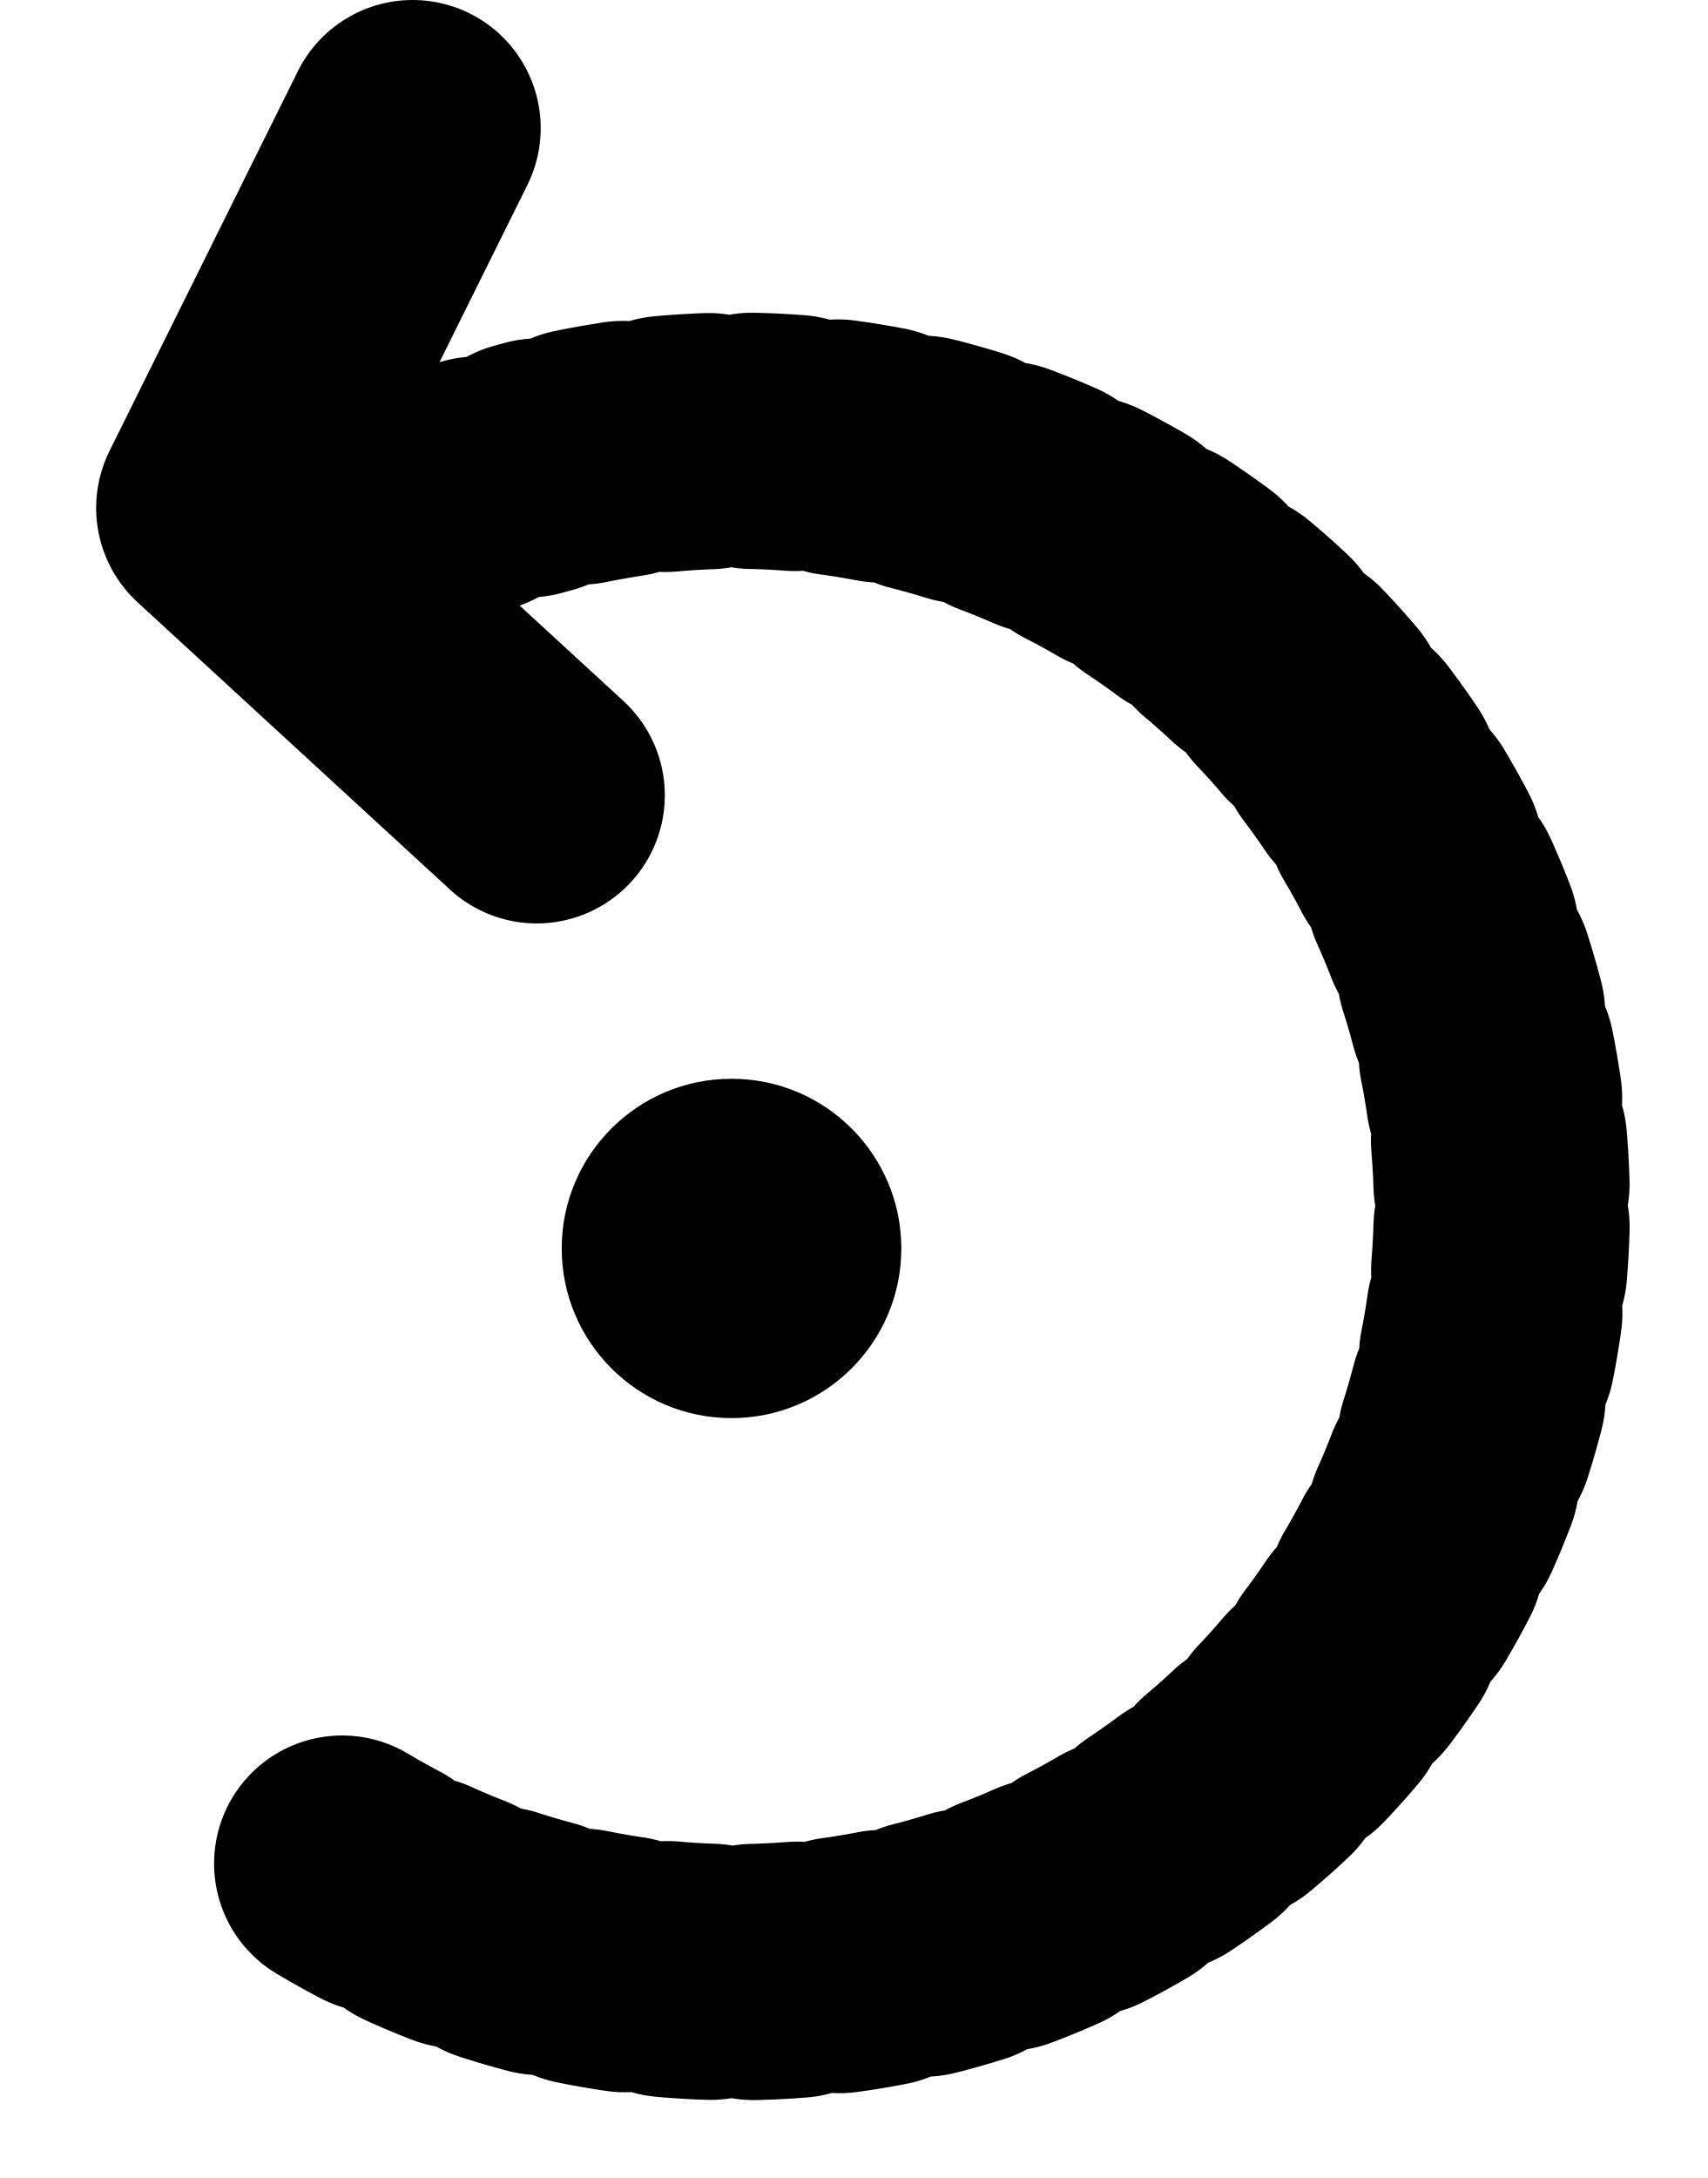
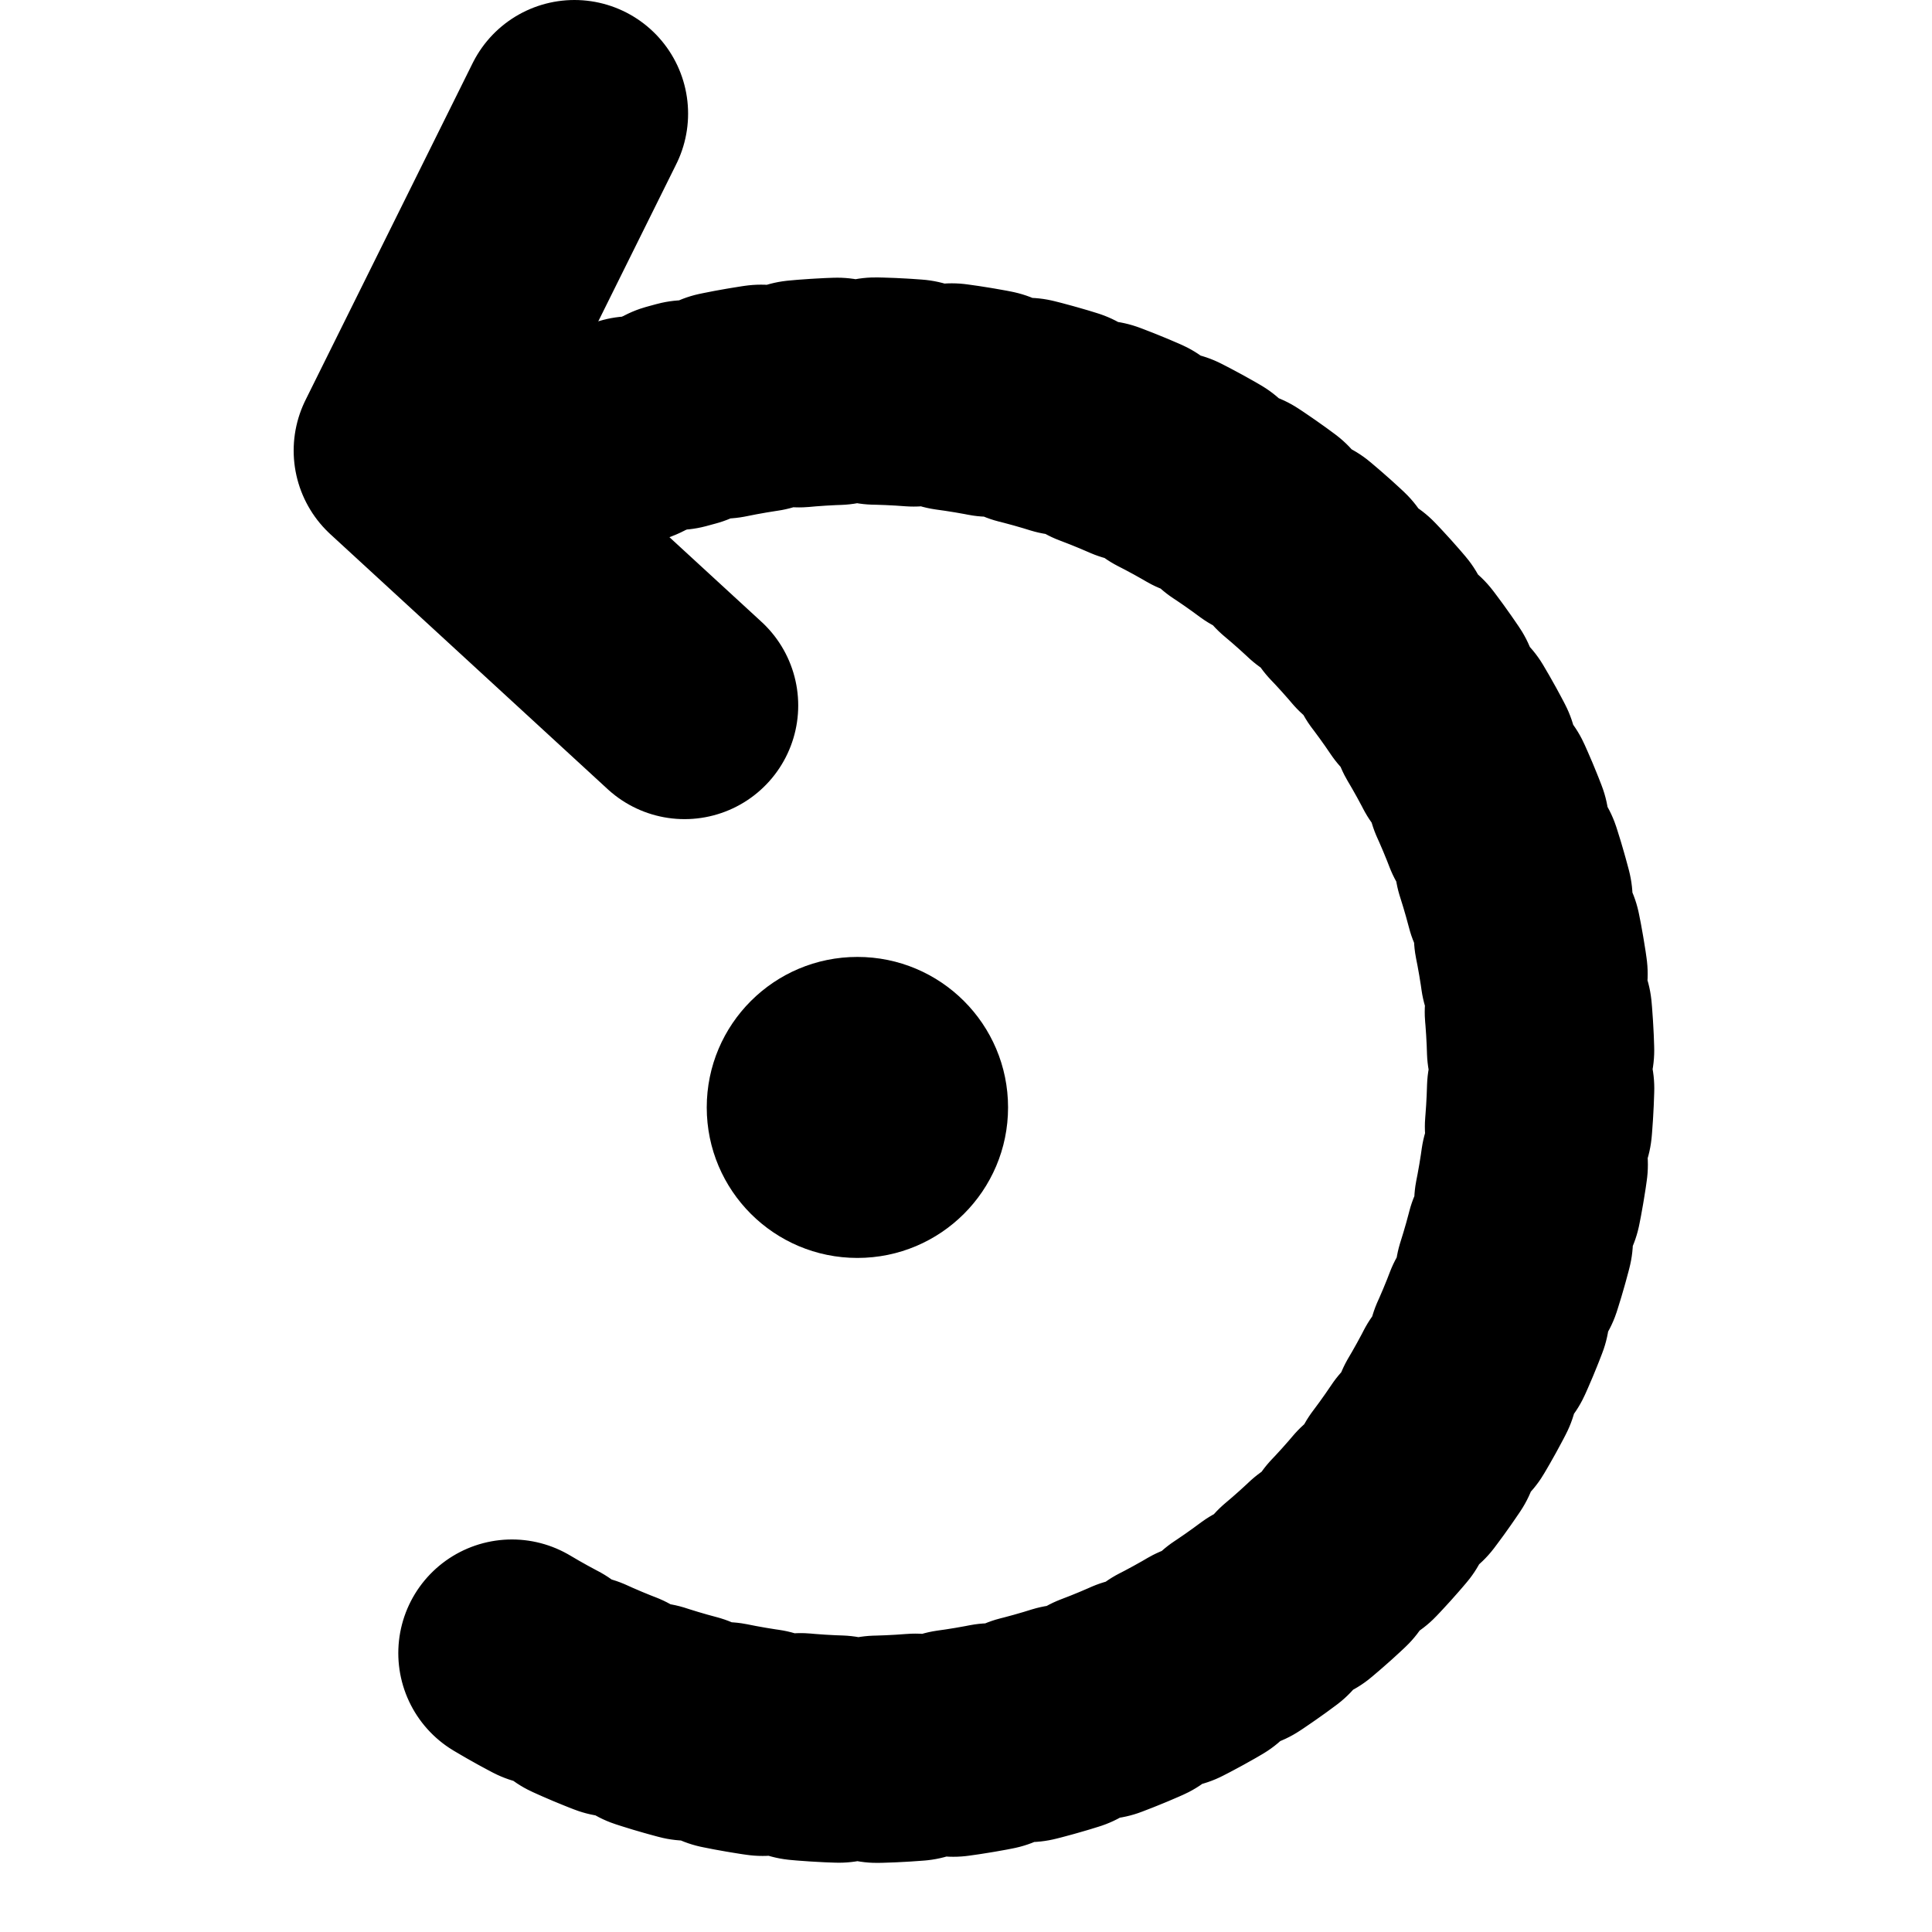
- <svg xmlns="http://www.w3.org/2000/svg" width="40" height="51" viewBox="0 0 40 51" fill="none">
+ <svg xmlns="http://www.w3.org/2000/svg" width="51" height="51" viewBox="-5.5 0 51 51" fill="none">
  <path d="M12.571 18.623L5.252 11.894L9.664 3" stroke="black" stroke-width="6" stroke-linecap="round" stroke-linejoin="round" />
  <path d="M8.014 43.638C10.934 45.384 14.29 46.264 17.692 46.175C21.094 46.087 24.4 45.035 27.226 43.14C30.052 41.246 32.281 38.588 33.653 35.476C35.024 32.365 35.483 28.928 34.974 25.566C34.465 22.205 33.01 19.057 30.779 16.491C28.548 13.924 25.632 12.044 22.372 11.07C19.112 10.096 15.642 10.069 12.366 10.99" stroke="black" stroke-width="6" stroke-linecap="round" stroke-linejoin="round" stroke-dasharray="1.01 1.01" />
  <path d="M11.178 11.348L10.064 11.782" stroke="black" stroke-width="6" stroke-linecap="round" stroke-linejoin="round" />
  <ellipse rx="3.977" ry="3.973" transform="matrix(-1 0 0 1 17.1333 29.2334)" fill="black" />
</svg>
